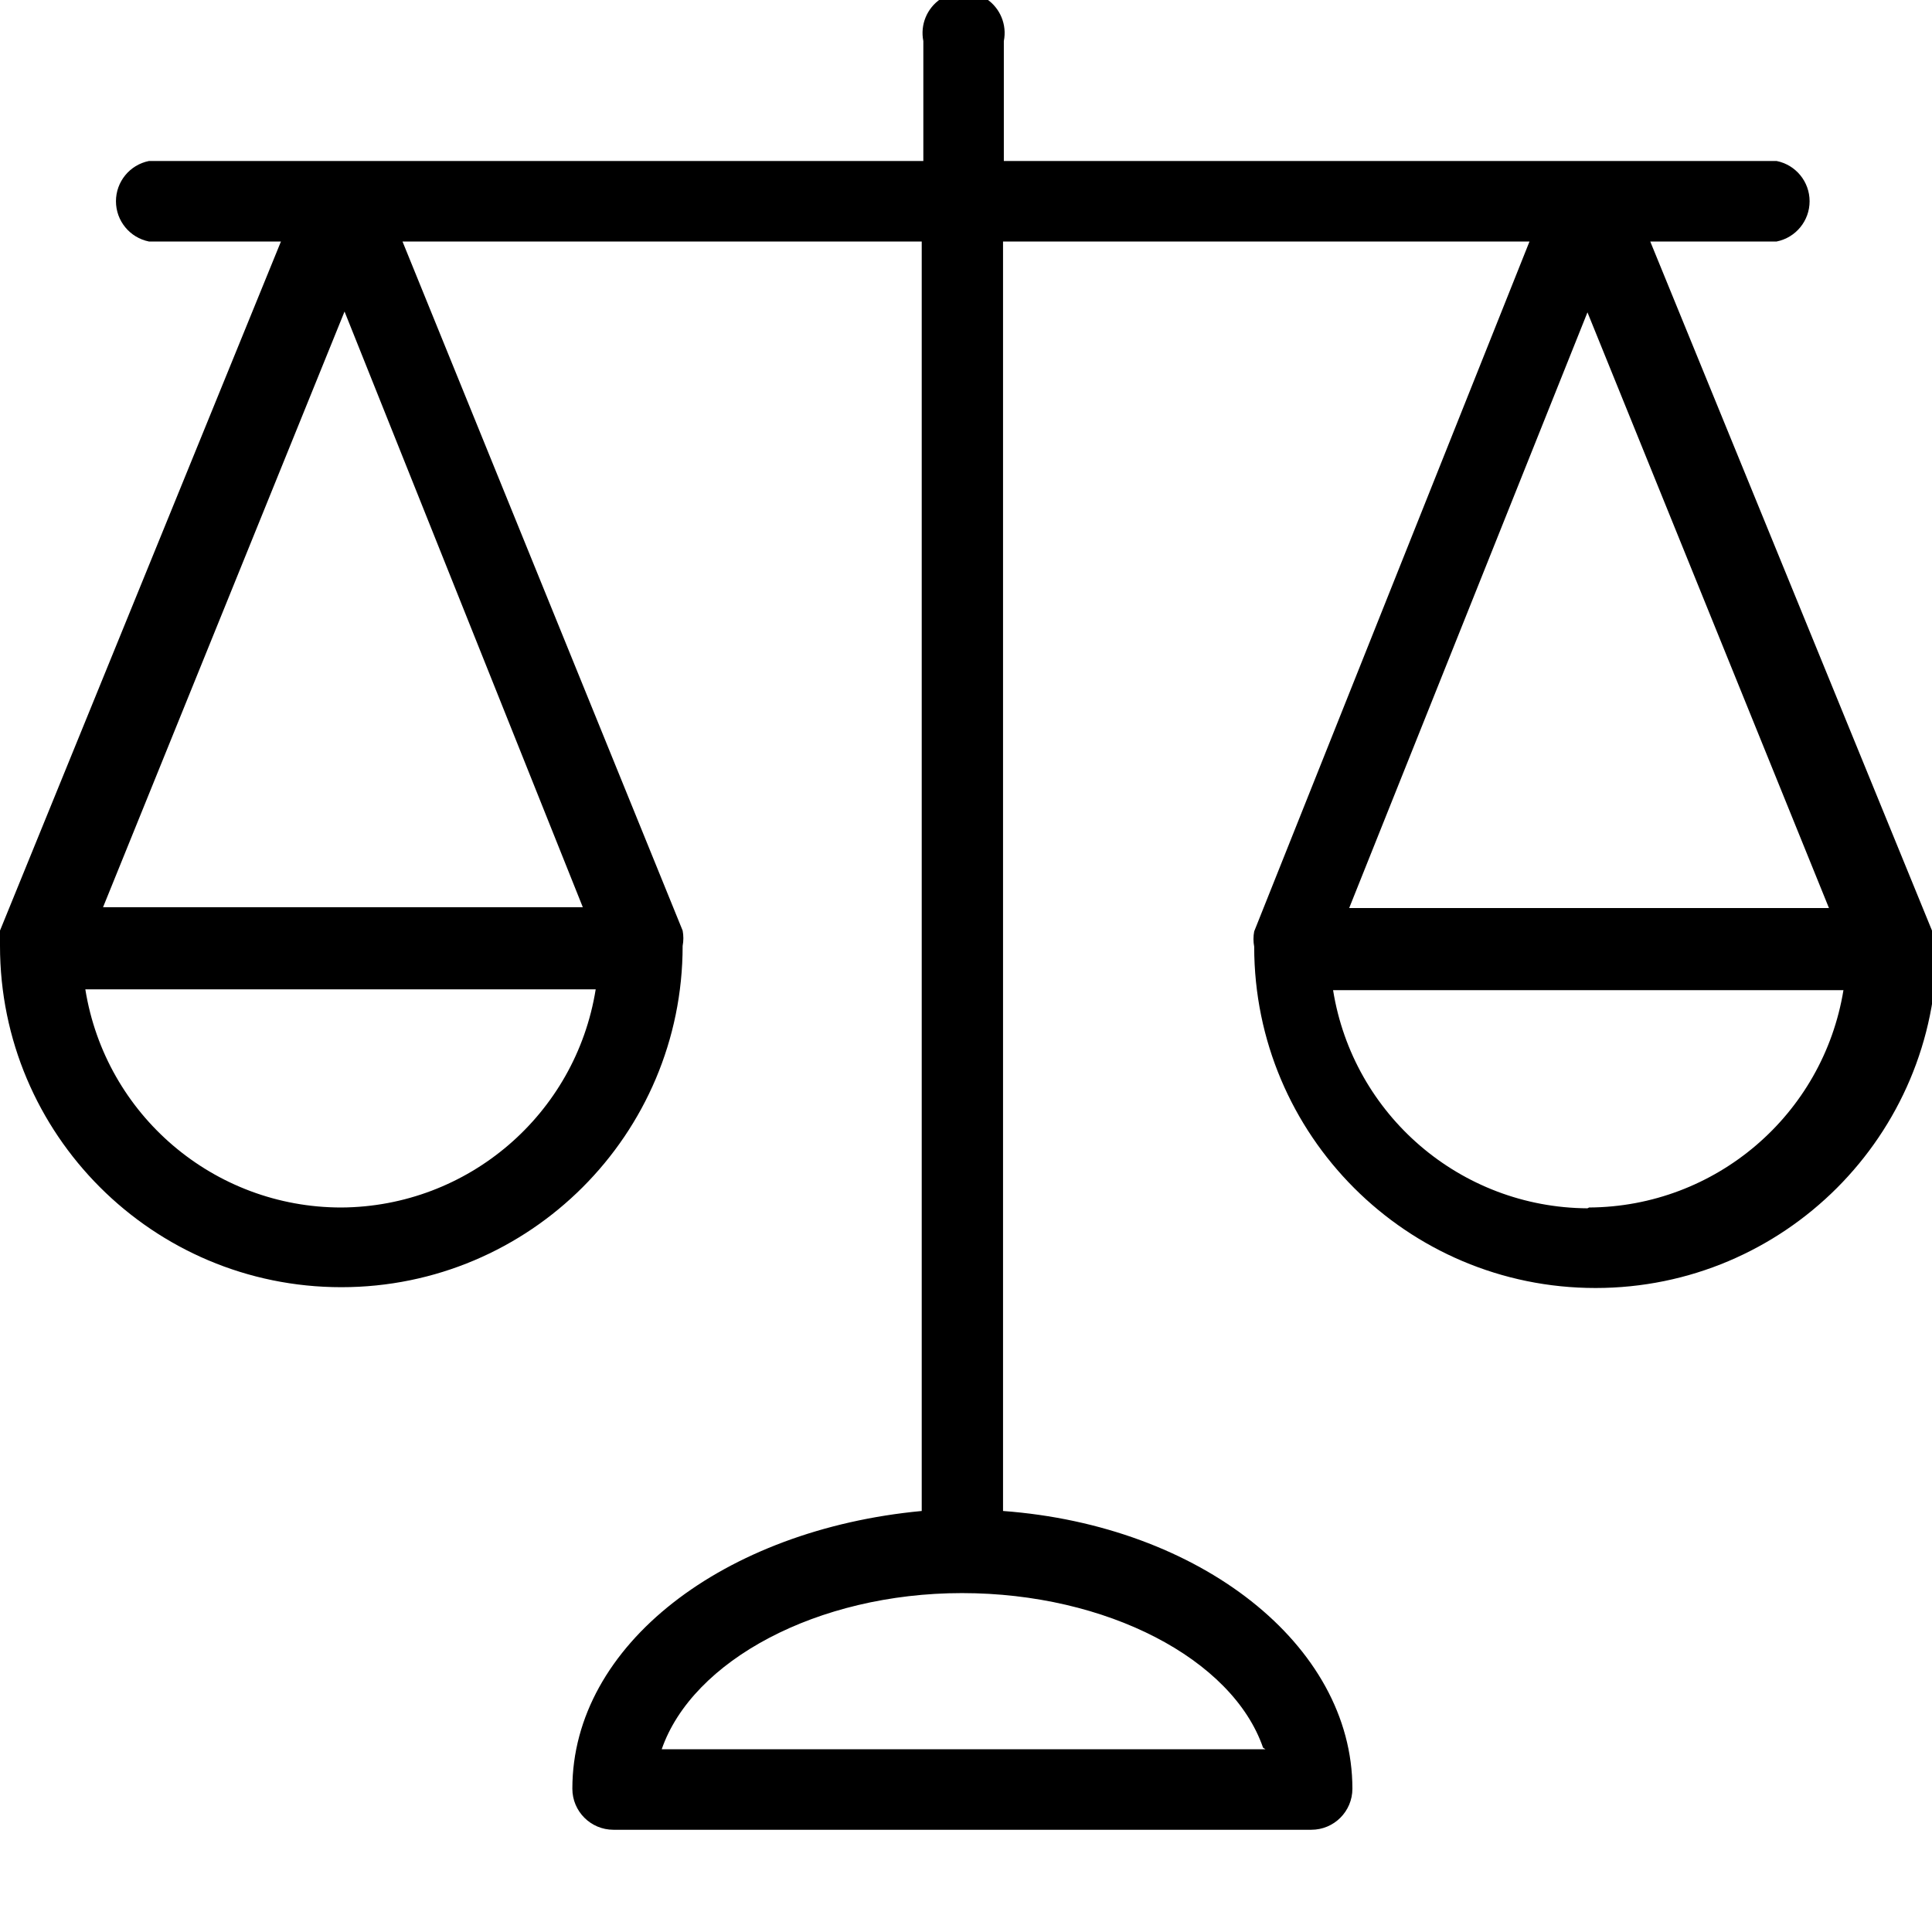
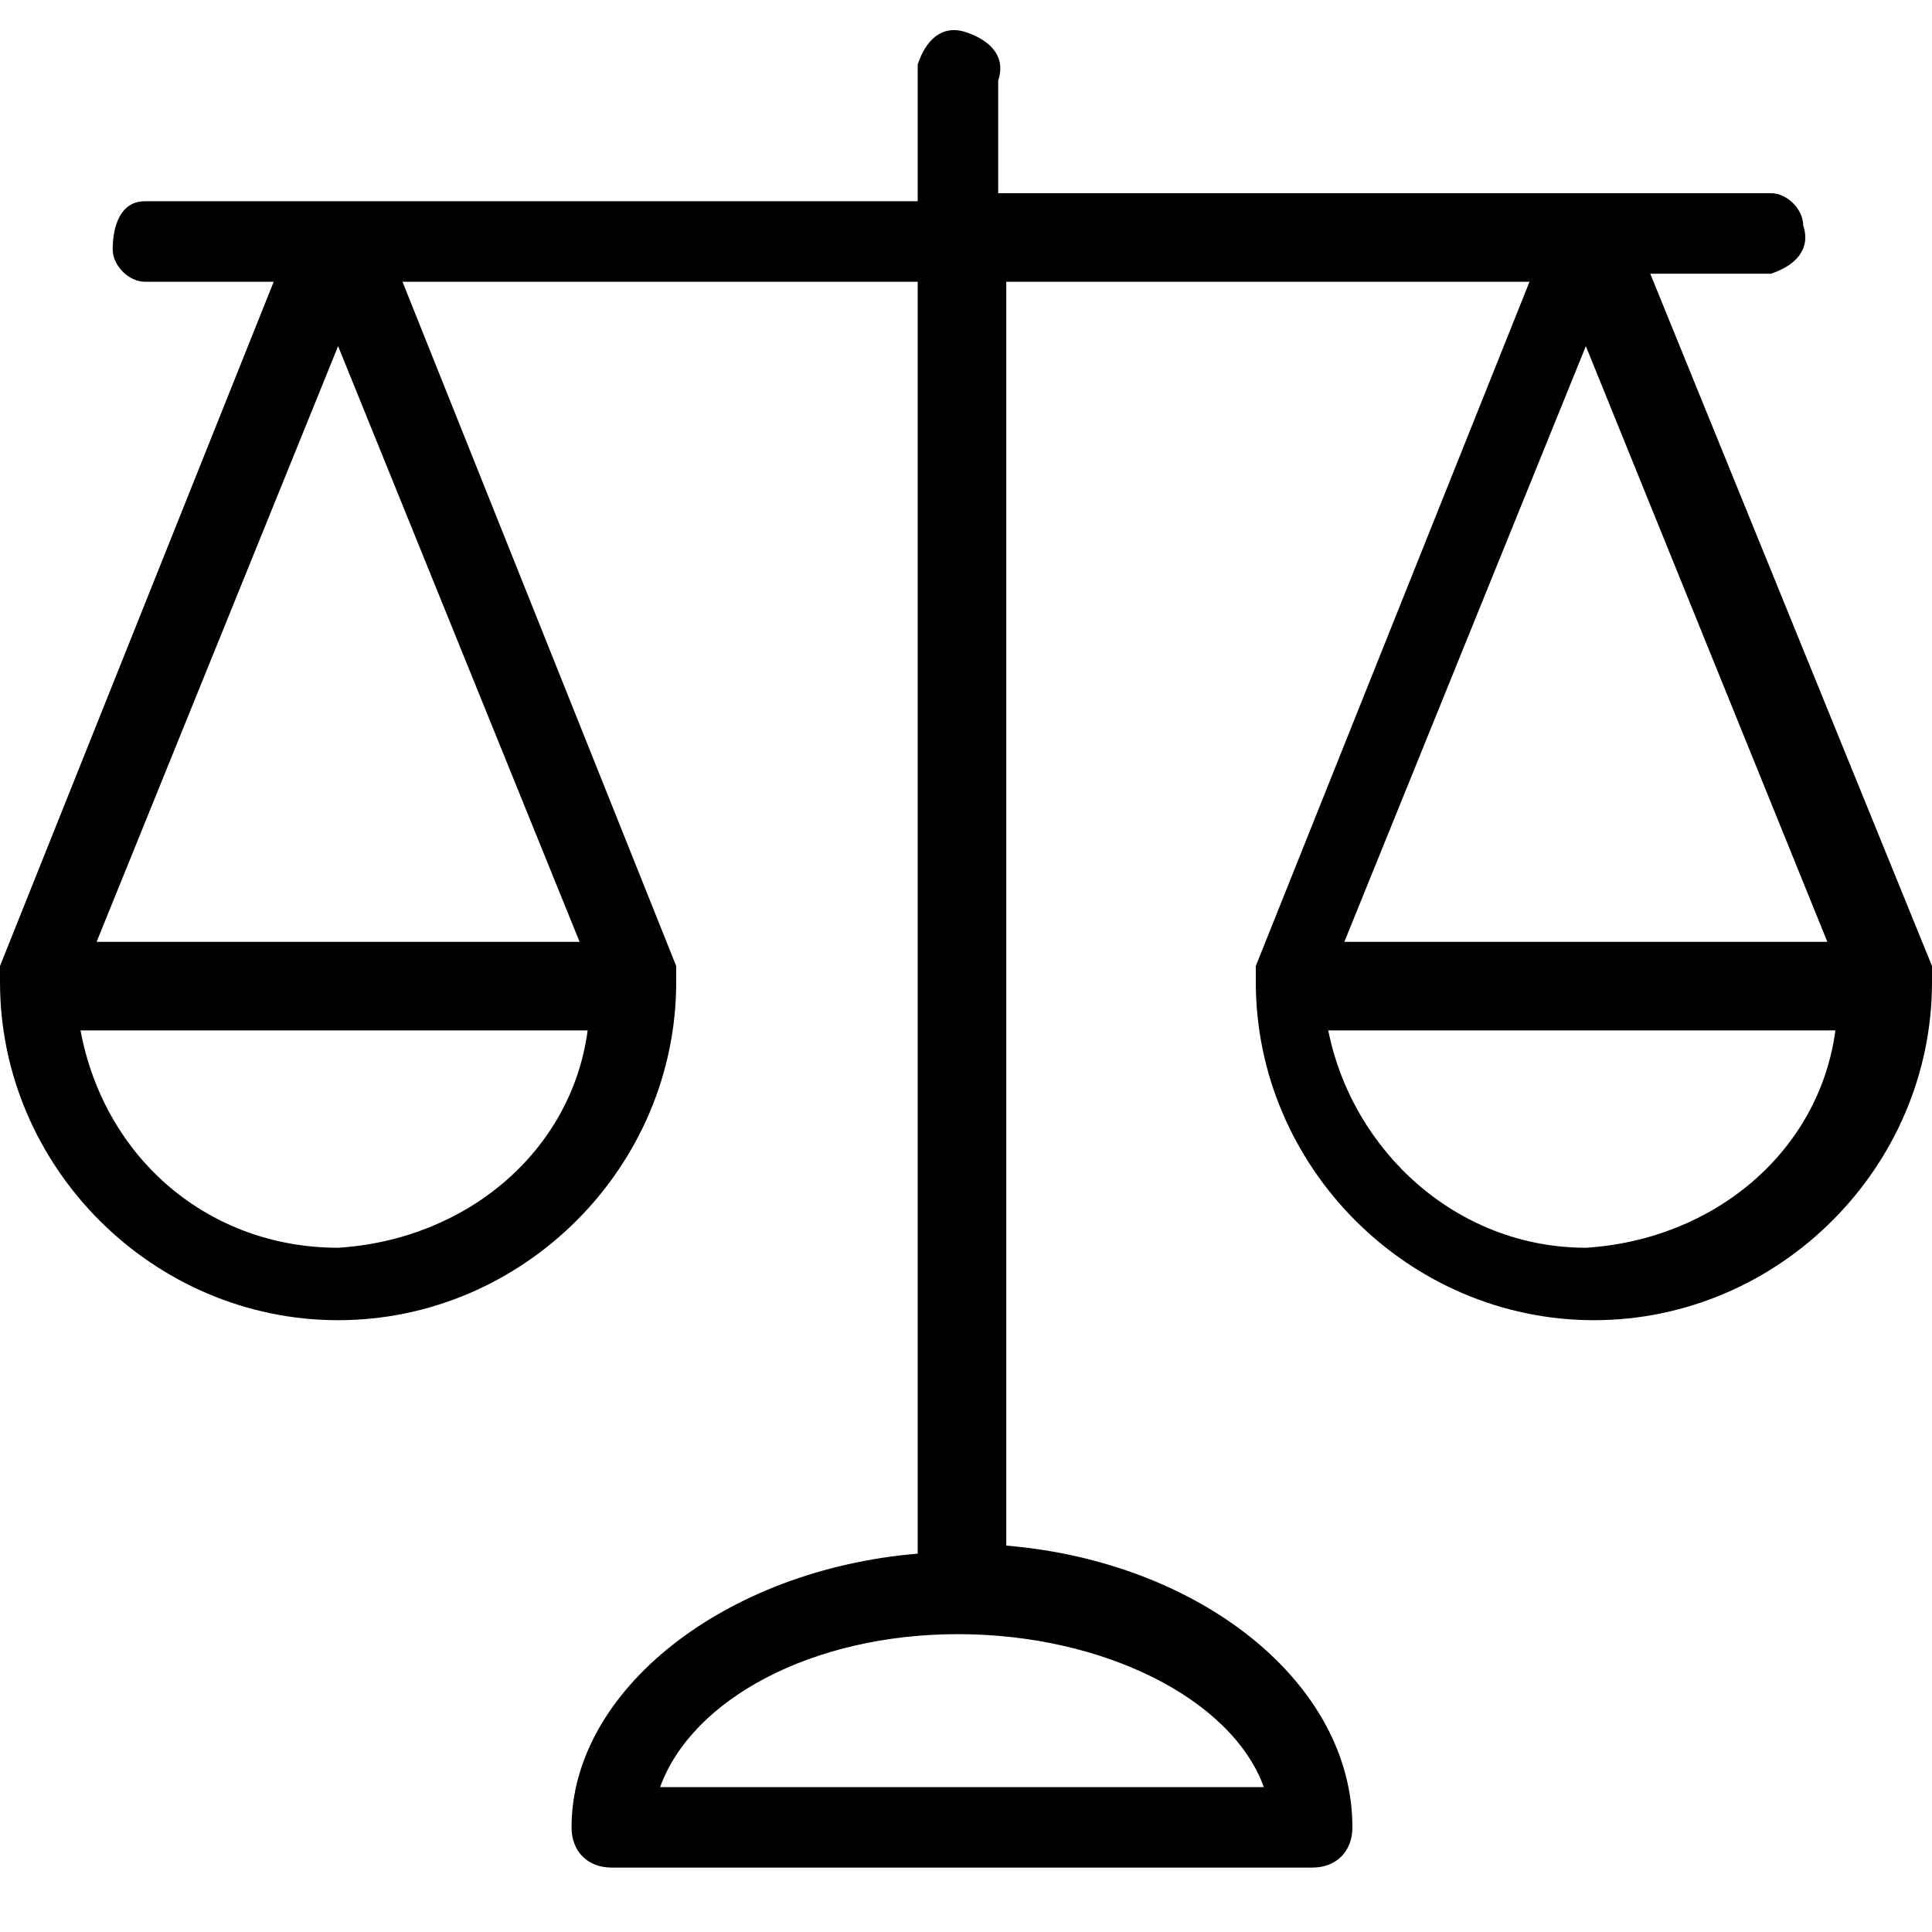
<svg xmlns="http://www.w3.org/2000/svg" id="Слой_1" data-name="Слой 1" viewBox="0 0 24 24">
-   <path d="M24,11.56h0L20.5,3h1.57a.51.51,0,0,0,0-1h-9.6V.51a.51.51,0,1,0-1,0V2H1.85a.51.51,0,0,0,0,1H3.49L0,11.56a.51.51,0,0,0,0,.19,4.24,4.24,0,0,0,8.48,0,.51.51,0,0,0,0-.19L5,3h6.45V18.77C9,19,7.11,20.43,7.11,22.22a.51.51,0,0,0,.51.51h8.67a.51.51,0,0,0,.51-.51c0-1.79-1.9-3.27-4.34-3.45V3H19l-3.42,8.57a.51.51,0,0,0,0,.19,4.24,4.24,0,0,0,8.48,0A.51.51,0,0,0,24,11.56ZM4.24,15a3.22,3.22,0,0,1-3.18-2.71H7.4A3.22,3.22,0,0,1,4.24,15Zm3-3.73H1.28l3-7.4Zm8.48,10.46H8.22c.38-1.1,1.93-1.94,3.73-1.94S15.31,20.61,15.69,21.71Zm4-17.85,3,7.4H16.76Zm0,11.13h0a3.22,3.22,0,0,1-3.16-2.71h6.34A3.22,3.22,0,0,1,19.74,15Z" />
+   <path d="M24,12L24,12l-3.5-8.6H22c0.3-0.1,0.5-0.3,0.4-0.6c0-0.2-0.2-0.4-0.4-0.4h-9.6V1c0.1-0.3-0.1-0.5-0.4-0.6  c-0.3-0.1-0.5,0.1-0.6,0.4c0,0.1,0,0.1,0,0.2v1.5H1.8C1.5,2.5,1.4,2.8,1.4,3.1c0,0.2,0.2,0.4,0.4,0.4h1.6L0,12c0,0.1,0,0.1,0,0.2  c0,2.3,1.9,4.2,4.2,4.2c2.3,0,4.2-1.9,4.2-4.2c0-0.1,0-0.1,0-0.2L5,3.5h6.4v15.8c-2.4,0.2-4.3,1.7-4.3,3.4c0,0.3,0.2,0.5,0.5,0.5  l0,0h8.7c0.3,0,0.5-0.2,0.5-0.5l0,0c0-1.8-1.9-3.3-4.3-3.5V3.5H19L15.6,12c0,0.1,0,0.1,0,0.2c0,2.3,1.9,4.2,4.2,4.2  c2.3,0,4.2-1.9,4.2-4.2C24,12.1,24,12.1,24,12z M4.2,15.5c-1.6,0-2.9-1.1-3.2-2.7h6.3C7.1,14.3,5.8,15.4,4.2,15.5z M7.2,11.7h-6  l3-7.4L7.2,11.7z M15.7,22.2H8.2c0.4-1.1,1.9-1.9,3.7-1.9S15.3,21.1,15.7,22.2L15.7,22.2z M19.7,4.3l3,7.4h-6L19.7,4.3z M19.7,15.5  L19.7,15.5c-1.6,0-2.9-1.2-3.2-2.7h6.3C22.6,14.3,21.3,15.4,19.7,15.5L19.7,15.5z" />
</svg>
